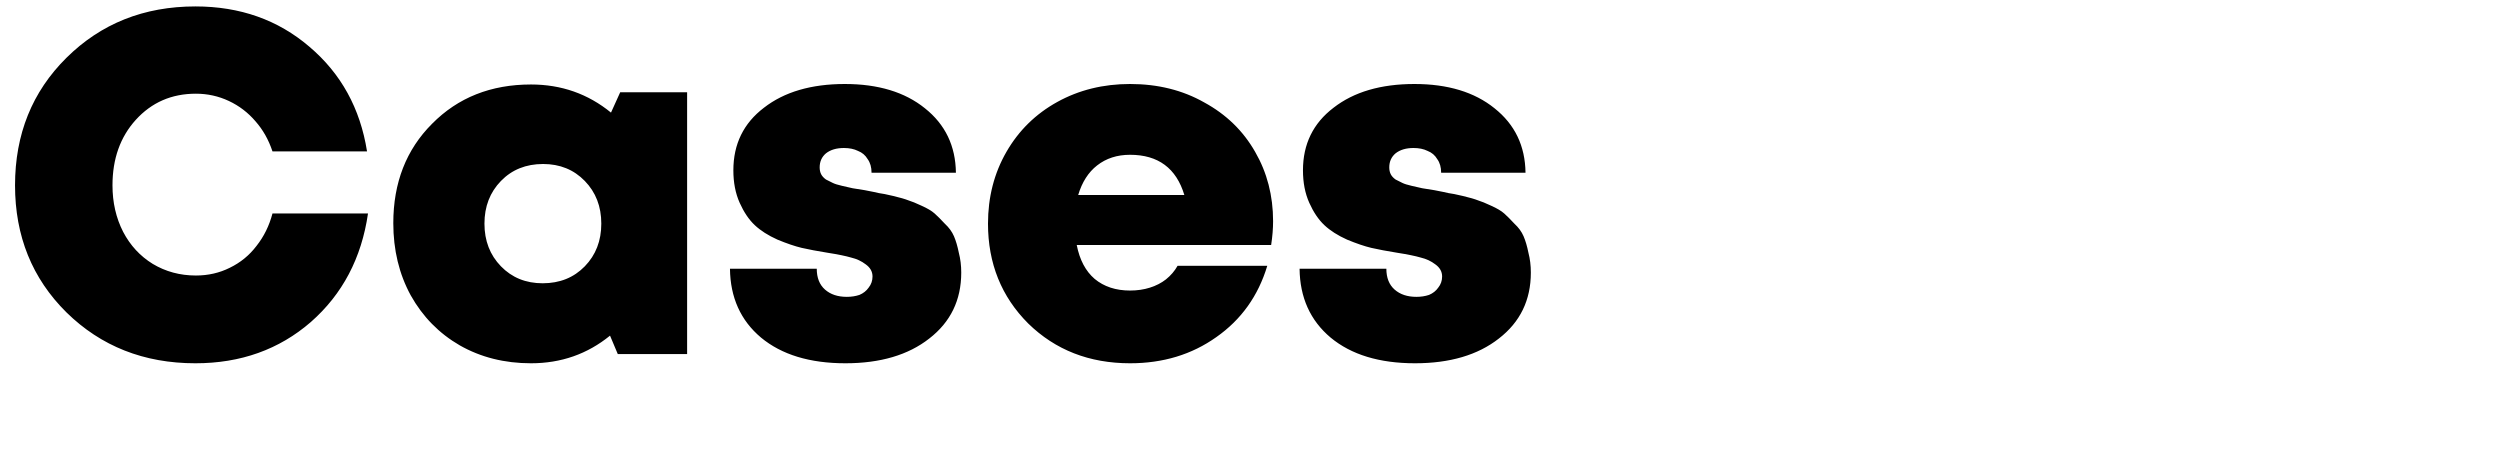
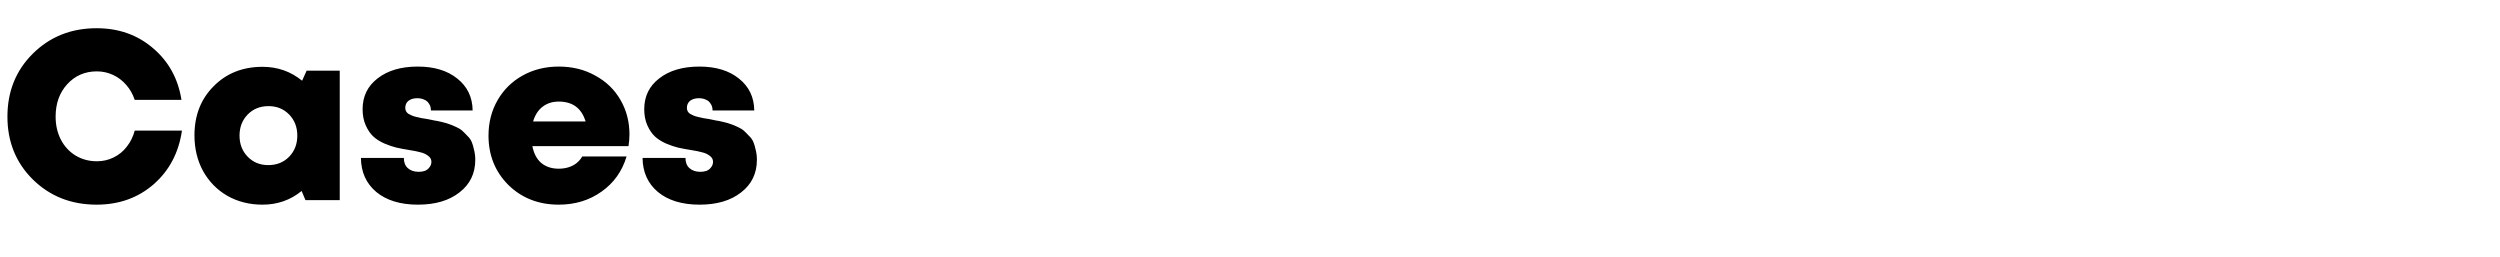
- <svg xmlns="http://www.w3.org/2000/svg" width="825" height="150" viewBox="0 0 825 150" fill="none">
-   <path d="M64.48 119.88C47.52 119.88 33.333 114.28 21.92 103.08C10.613 91.88 4.96 77.907 4.96 61.16C4.96 44.307 10.613 30.28 21.92 19.08C33.333 7.773 47.52 2.12 64.48 2.12C79.2 2.12 91.733 6.547 102.08 15.4C112.533 24.253 118.88 35.773 121.12 49.96H89.92C88.64 46.12 86.773 42.813 84.32 40.04C81.867 37.16 78.933 34.92 75.52 33.32C72.107 31.72 68.48 30.92 64.64 30.92C56.64 30.92 50.027 33.8 44.8 39.56C39.68 45.213 37.12 52.413 37.12 61.16C37.12 66.813 38.293 71.933 40.64 76.52C42.987 81 46.24 84.52 50.4 87.08C54.667 89.64 59.413 90.92 64.64 90.92C68.693 90.92 72.427 90.067 75.84 88.36C79.36 86.653 82.293 84.253 84.64 81.16C87.093 78.067 88.853 74.493 89.92 70.44H121.44C119.307 85.16 113.013 97.107 102.56 106.28C92.107 115.347 79.413 119.88 64.48 119.88ZM204.669 30.44H226.749V116.84H203.869L201.309 110.76C193.842 116.84 185.149 119.88 175.229 119.88C166.482 119.88 158.642 117.907 151.709 113.96C144.882 110.013 139.495 104.52 135.549 97.48C131.709 90.44 129.789 82.493 129.789 73.64C129.789 60.307 134.055 49.373 142.589 40.84C151.122 32.2 162.002 27.88 175.229 27.88C185.255 27.88 194.055 30.973 201.629 37.16L204.669 30.44ZM165.309 87.88C168.935 91.613 173.522 93.48 179.069 93.48C184.722 93.48 189.362 91.613 192.989 87.88C196.615 84.147 198.429 79.453 198.429 73.8C198.429 68.147 196.615 63.453 192.989 59.72C189.362 55.987 184.775 54.12 179.229 54.12C173.575 54.12 168.935 55.987 165.309 59.72C161.682 63.453 159.869 68.147 159.869 73.8C159.869 79.453 161.682 84.147 165.309 87.88ZM278.97 119.88C267.237 119.88 257.957 117.053 251.13 111.4C244.41 105.747 240.997 98.173 240.89 88.68H269.53C269.53 91.667 270.437 93.96 272.25 95.56C274.063 97.16 276.463 97.96 279.45 97.96C280.943 97.96 282.33 97.747 283.61 97.32C284.89 96.787 285.903 95.987 286.65 94.92C287.503 93.853 287.93 92.627 287.93 91.24C287.93 89.64 287.183 88.307 285.69 87.24C284.303 86.173 282.703 85.427 280.89 85C279.077 84.467 276.463 83.933 273.05 83.4C269.743 82.867 266.917 82.333 264.57 81.8C262.33 81.267 259.663 80.36 256.57 79.08C253.477 77.693 250.97 76.093 249.05 74.28C247.13 72.467 245.477 70.013 244.09 66.92C242.703 63.827 242.01 60.253 242.01 56.2C242.01 47.56 245.37 40.68 252.09 35.56C258.81 30.333 267.717 27.72 278.81 27.72C289.797 27.72 298.597 30.387 305.21 35.72C311.93 41.053 315.343 48.147 315.45 57H287.61C287.61 55.187 287.183 53.693 286.33 52.52C285.583 51.24 284.517 50.333 283.13 49.8C281.85 49.16 280.303 48.84 278.49 48.84C276.037 48.84 274.063 49.427 272.57 50.6C271.183 51.773 270.49 53.32 270.49 55.24C270.49 56.093 270.65 56.84 270.97 57.48C271.29 58.12 271.823 58.707 272.57 59.24C273.423 59.667 274.17 60.04 274.81 60.36C275.45 60.68 276.463 61 277.85 61.32C279.343 61.64 280.517 61.907 281.37 62.12C282.223 62.227 283.557 62.44 285.37 62.76C287.61 63.187 289.157 63.507 290.01 63.72C290.97 63.827 292.57 64.147 294.81 64.68C297.05 65.213 298.703 65.693 299.77 66.12C300.837 66.44 302.277 67.027 304.09 67.88C306.01 68.733 307.45 69.587 308.41 70.44C309.37 71.293 310.49 72.413 311.77 73.8C313.157 75.08 314.17 76.467 314.81 77.96C315.45 79.453 315.983 81.267 316.41 83.4C316.943 85.427 317.21 87.613 317.21 89.96C317.21 99.027 313.69 106.28 306.65 111.72C299.717 117.16 290.49 119.88 278.97 119.88ZM420.119 73C420.119 75.453 419.905 78.067 419.479 80.84H355.319C356.279 85.747 358.252 89.48 361.239 92.04C364.332 94.6 368.225 95.88 372.919 95.88C375.265 95.88 377.452 95.56 379.479 94.92C381.505 94.28 383.265 93.373 384.759 92.2C386.359 90.92 387.639 89.427 388.599 87.72H418.199C415.212 97.64 409.612 105.48 401.399 111.24C393.292 117 383.799 119.88 372.919 119.88C359.479 119.88 348.279 115.507 339.319 106.76C330.465 97.907 326.039 86.92 326.039 73.8C326.039 65.053 328.065 57.16 332.119 50.12C336.172 43.08 341.772 37.587 348.919 33.64C356.065 29.693 364.065 27.72 372.919 27.72C382.092 27.72 390.252 29.747 397.399 33.8C404.652 37.747 410.252 43.187 414.199 50.12C418.145 56.947 420.119 64.573 420.119 73ZM372.919 51.08C368.652 51.08 365.025 52.253 362.039 54.6C359.159 56.84 357.079 60.093 355.799 64.36H390.839C388.172 55.507 382.199 51.08 372.919 51.08ZM466.939 119.88C455.205 119.88 445.925 117.053 439.099 111.4C432.379 105.747 428.965 98.173 428.859 88.68H457.499C457.499 91.667 458.405 93.96 460.219 95.56C462.032 97.16 464.432 97.96 467.419 97.96C468.912 97.96 470.299 97.747 471.579 97.32C472.859 96.787 473.872 95.987 474.619 94.92C475.472 93.853 475.899 92.627 475.899 91.24C475.899 89.64 475.152 88.307 473.659 87.24C472.272 86.173 470.672 85.427 468.859 85C467.045 84.467 464.432 83.933 461.019 83.4C457.712 82.867 454.885 82.333 452.539 81.8C450.299 81.267 447.632 80.36 444.539 79.08C441.445 77.693 438.939 76.093 437.019 74.28C435.099 72.467 433.445 70.013 432.059 66.92C430.672 63.827 429.979 60.253 429.979 56.2C429.979 47.56 433.339 40.68 440.059 35.56C446.779 30.333 455.685 27.72 466.779 27.72C477.765 27.72 486.565 30.387 493.179 35.72C499.899 41.053 503.312 48.147 503.419 57H475.579C475.579 55.187 475.152 53.693 474.299 52.52C473.552 51.24 472.485 50.333 471.099 49.8C469.819 49.16 468.272 48.84 466.459 48.84C464.005 48.84 462.032 49.427 460.539 50.6C459.152 51.773 458.459 53.32 458.459 55.24C458.459 56.093 458.619 56.84 458.939 57.48C459.259 58.12 459.792 58.707 460.539 59.24C461.392 59.667 462.139 60.04 462.779 60.36C463.419 60.68 464.432 61 465.819 61.32C467.312 61.64 468.485 61.907 469.339 62.12C470.192 62.227 471.525 62.44 473.339 62.76C475.579 63.187 477.125 63.507 477.979 63.72C478.939 63.827 480.539 64.147 482.779 64.68C485.019 65.213 486.672 65.693 487.739 66.12C488.805 66.44 490.245 67.027 492.059 67.88C493.979 68.733 495.419 69.587 496.379 70.44C497.339 71.293 498.459 72.413 499.739 73.8C501.125 75.08 502.139 76.467 502.779 77.96C503.419 79.453 503.952 81.267 504.379 83.4C504.912 85.427 505.179 87.613 505.179 89.96C505.179 99.027 501.659 106.28 494.619 111.72C487.685 117.16 478.459 119.88 466.939 119.88Z" fill="black" />
+ <svg xmlns="http://www.w3.org/2000/svg" width="1460" height="150" viewBox="0 0 1460 150" fill="none">
+   <path d="M56.42 119.52C41.58 119.52 29.167 114.62 19.18 104.82C9.287 95.02 4.34 82.793 4.34 68.14C4.34 53.393 9.287 41.12 19.18 31.32C29.167 21.427 41.58 16.48 56.42 16.48C69.3 16.48 80.267 20.353 89.32 28.1C98.467 35.847 104.02 45.927 105.98 58.34H78.68C77.56 54.98 75.927 52.087 73.78 49.66C71.633 47.14 69.067 45.18 66.08 43.78C63.093 42.38 59.92 41.68 56.56 41.68C49.56 41.68 43.773 44.2 39.2 49.24C34.72 54.187 32.48 60.487 32.48 68.14C32.48 73.087 33.507 77.567 35.56 81.58C37.613 85.5 40.46 88.58 44.1 90.82C47.833 93.06 51.987 94.18 56.56 94.18C60.107 94.18 63.373 93.433 66.36 91.94C69.44 90.447 72.007 88.347 74.06 85.64C76.207 82.933 77.747 79.807 78.68 76.26H106.26C104.393 89.14 98.887 99.593 89.74 107.62C80.593 115.553 69.487 119.52 56.42 119.52ZM179.085 41.26H198.405V116.86H178.385L176.145 111.54C169.612 116.86 162.005 119.52 153.325 119.52C145.672 119.52 138.812 117.793 132.745 114.34C126.772 110.887 122.058 106.08 118.605 99.92C115.245 93.76 113.565 86.807 113.565 79.06C113.565 67.393 117.298 57.827 124.765 50.36C132.232 42.8 141.752 39.02 153.325 39.02C162.098 39.02 169.798 41.727 176.425 47.14L179.085 41.26ZM144.645 91.52C147.818 94.787 151.832 96.42 156.685 96.42C161.632 96.42 165.692 94.787 168.865 91.52C172.038 88.253 173.625 84.147 173.625 79.2C173.625 74.253 172.038 70.147 168.865 66.88C165.692 63.613 161.678 61.98 156.825 61.98C151.878 61.98 147.818 63.613 144.645 66.88C141.472 70.147 139.885 74.253 139.885 79.2C139.885 84.147 141.472 88.253 144.645 91.52ZM244.099 119.52C233.832 119.52 225.712 117.047 219.739 112.1C213.859 107.153 210.872 100.527 210.779 92.22H235.839C235.839 94.833 236.632 96.84 238.219 98.24C239.805 99.64 241.905 100.34 244.519 100.34C245.825 100.34 247.039 100.153 248.159 99.78C249.279 99.313 250.165 98.613 250.819 97.68C251.565 96.747 251.939 95.673 251.939 94.46C251.939 93.06 251.285 91.893 249.979 90.96C248.765 90.027 247.365 89.373 245.779 89C244.192 88.533 241.905 88.067 238.919 87.6C236.025 87.133 233.552 86.667 231.499 86.2C229.539 85.733 227.205 84.94 224.499 83.82C221.792 82.607 219.599 81.207 217.919 79.62C216.239 78.033 214.792 75.887 213.579 73.18C212.365 70.473 211.759 67.347 211.759 63.8C211.759 56.24 214.699 50.22 220.579 45.74C226.459 41.167 234.252 38.88 243.959 38.88C253.572 38.88 261.272 41.213 267.059 45.88C272.939 50.547 275.925 56.753 276.019 64.5H251.659C251.659 62.913 251.285 61.607 250.539 60.58C249.885 59.46 248.952 58.667 247.739 58.2C246.619 57.64 245.265 57.36 243.679 57.36C241.532 57.36 239.805 57.873 238.499 58.9C237.285 59.927 236.679 61.28 236.679 62.96C236.679 63.707 236.819 64.36 237.099 64.92C237.379 65.48 237.845 65.993 238.499 66.46C239.245 66.833 239.899 67.16 240.459 67.44C241.019 67.72 241.905 68 243.119 68.28C244.425 68.56 245.452 68.793 246.199 68.98C246.945 69.073 248.112 69.26 249.699 69.54C251.659 69.913 253.012 70.193 253.759 70.38C254.599 70.473 255.999 70.753 257.959 71.22C259.919 71.687 261.365 72.107 262.299 72.48C263.232 72.76 264.492 73.273 266.079 74.02C267.759 74.767 269.019 75.513 269.859 76.26C270.699 77.007 271.679 77.987 272.799 79.2C274.012 80.32 274.899 81.533 275.459 82.84C276.019 84.147 276.485 85.733 276.859 87.6C277.325 89.373 277.559 91.287 277.559 93.34C277.559 101.273 274.479 107.62 268.319 112.38C262.252 117.14 254.179 119.52 244.099 119.52ZM367.604 78.5C367.604 80.647 367.417 82.933 367.044 85.36H310.904C311.744 89.653 313.471 92.92 316.084 95.16C318.791 97.4 322.197 98.52 326.304 98.52C328.357 98.52 330.271 98.24 332.044 97.68C333.817 97.12 335.357 96.327 336.664 95.3C338.064 94.18 339.184 92.873 340.024 91.38H365.924C363.311 100.06 358.411 106.92 351.224 111.96C344.131 117 335.824 119.52 326.304 119.52C314.544 119.52 304.744 115.693 296.904 108.04C289.157 100.293 285.284 90.68 285.284 79.2C285.284 71.547 287.057 64.64 290.604 58.48C294.151 52.32 299.051 47.513 305.304 44.06C311.557 40.607 318.557 38.88 326.304 38.88C334.331 38.88 341.471 40.653 347.724 44.2C354.071 47.653 358.971 52.413 362.424 58.48C365.877 64.453 367.604 71.127 367.604 78.5ZM326.304 59.32C322.571 59.32 319.397 60.347 316.784 62.4C314.264 64.36 312.444 67.207 311.324 70.94H341.984C339.651 63.193 334.424 59.32 326.304 59.32ZM408.571 119.52C398.305 119.52 390.185 117.047 384.211 112.1C378.331 107.153 375.345 100.527 375.251 92.22H400.311C400.311 94.833 401.105 96.84 402.691 98.24C404.278 99.64 406.378 100.34 408.991 100.34C410.298 100.34 411.511 100.153 412.631 99.78C413.751 99.313 414.638 98.613 415.291 97.68C416.038 96.747 416.411 95.673 416.411 94.46C416.411 93.06 415.758 91.893 414.451 90.96C413.238 90.027 411.838 89.373 410.251 89C408.665 88.533 406.378 88.067 403.391 87.6C400.498 87.133 398.025 86.667 395.971 86.2C394.011 85.733 391.678 84.94 388.971 83.82C386.265 82.607 384.071 81.207 382.391 79.62C380.711 78.033 379.265 75.887 378.051 73.18C376.838 70.473 376.231 67.347 376.231 63.8C376.231 56.24 379.171 50.22 385.051 45.74C390.931 41.167 398.725 38.88 408.431 38.88C418.045 38.88 425.745 41.213 431.531 45.88C437.411 50.547 440.398 56.753 440.491 64.5H416.131C416.131 62.913 415.758 61.607 415.011 60.58C414.358 59.46 413.425 58.667 412.211 58.2C411.091 57.64 409.738 57.36 408.151 57.36C406.005 57.36 404.278 57.873 402.971 58.9C401.758 59.927 401.151 61.28 401.151 62.96C401.151 63.707 401.291 64.36 401.571 64.92C401.851 65.48 402.318 65.993 402.971 66.46C403.718 66.833 404.371 67.16 404.931 67.44C405.491 67.72 406.378 68 407.591 68.28C408.898 68.56 409.925 68.793 410.671 68.98C411.418 69.073 412.585 69.26 414.171 69.54C416.131 69.913 417.485 70.193 418.231 70.38C419.071 70.473 420.471 70.753 422.431 71.22C424.391 71.687 425.838 72.107 426.771 72.48C427.705 72.76 428.965 73.273 430.551 74.02C432.231 74.767 433.491 75.513 434.331 76.26C435.171 77.007 436.151 77.987 437.271 79.2C438.485 80.32 439.371 81.533 439.931 82.84C440.491 84.147 440.958 85.733 441.331 87.6C441.798 89.373 442.031 91.287 442.031 93.34C442.031 101.273 438.951 107.62 432.791 112.38C426.725 117.14 418.651 119.52 408.571 119.52Z" fill="black" />
</svg>
